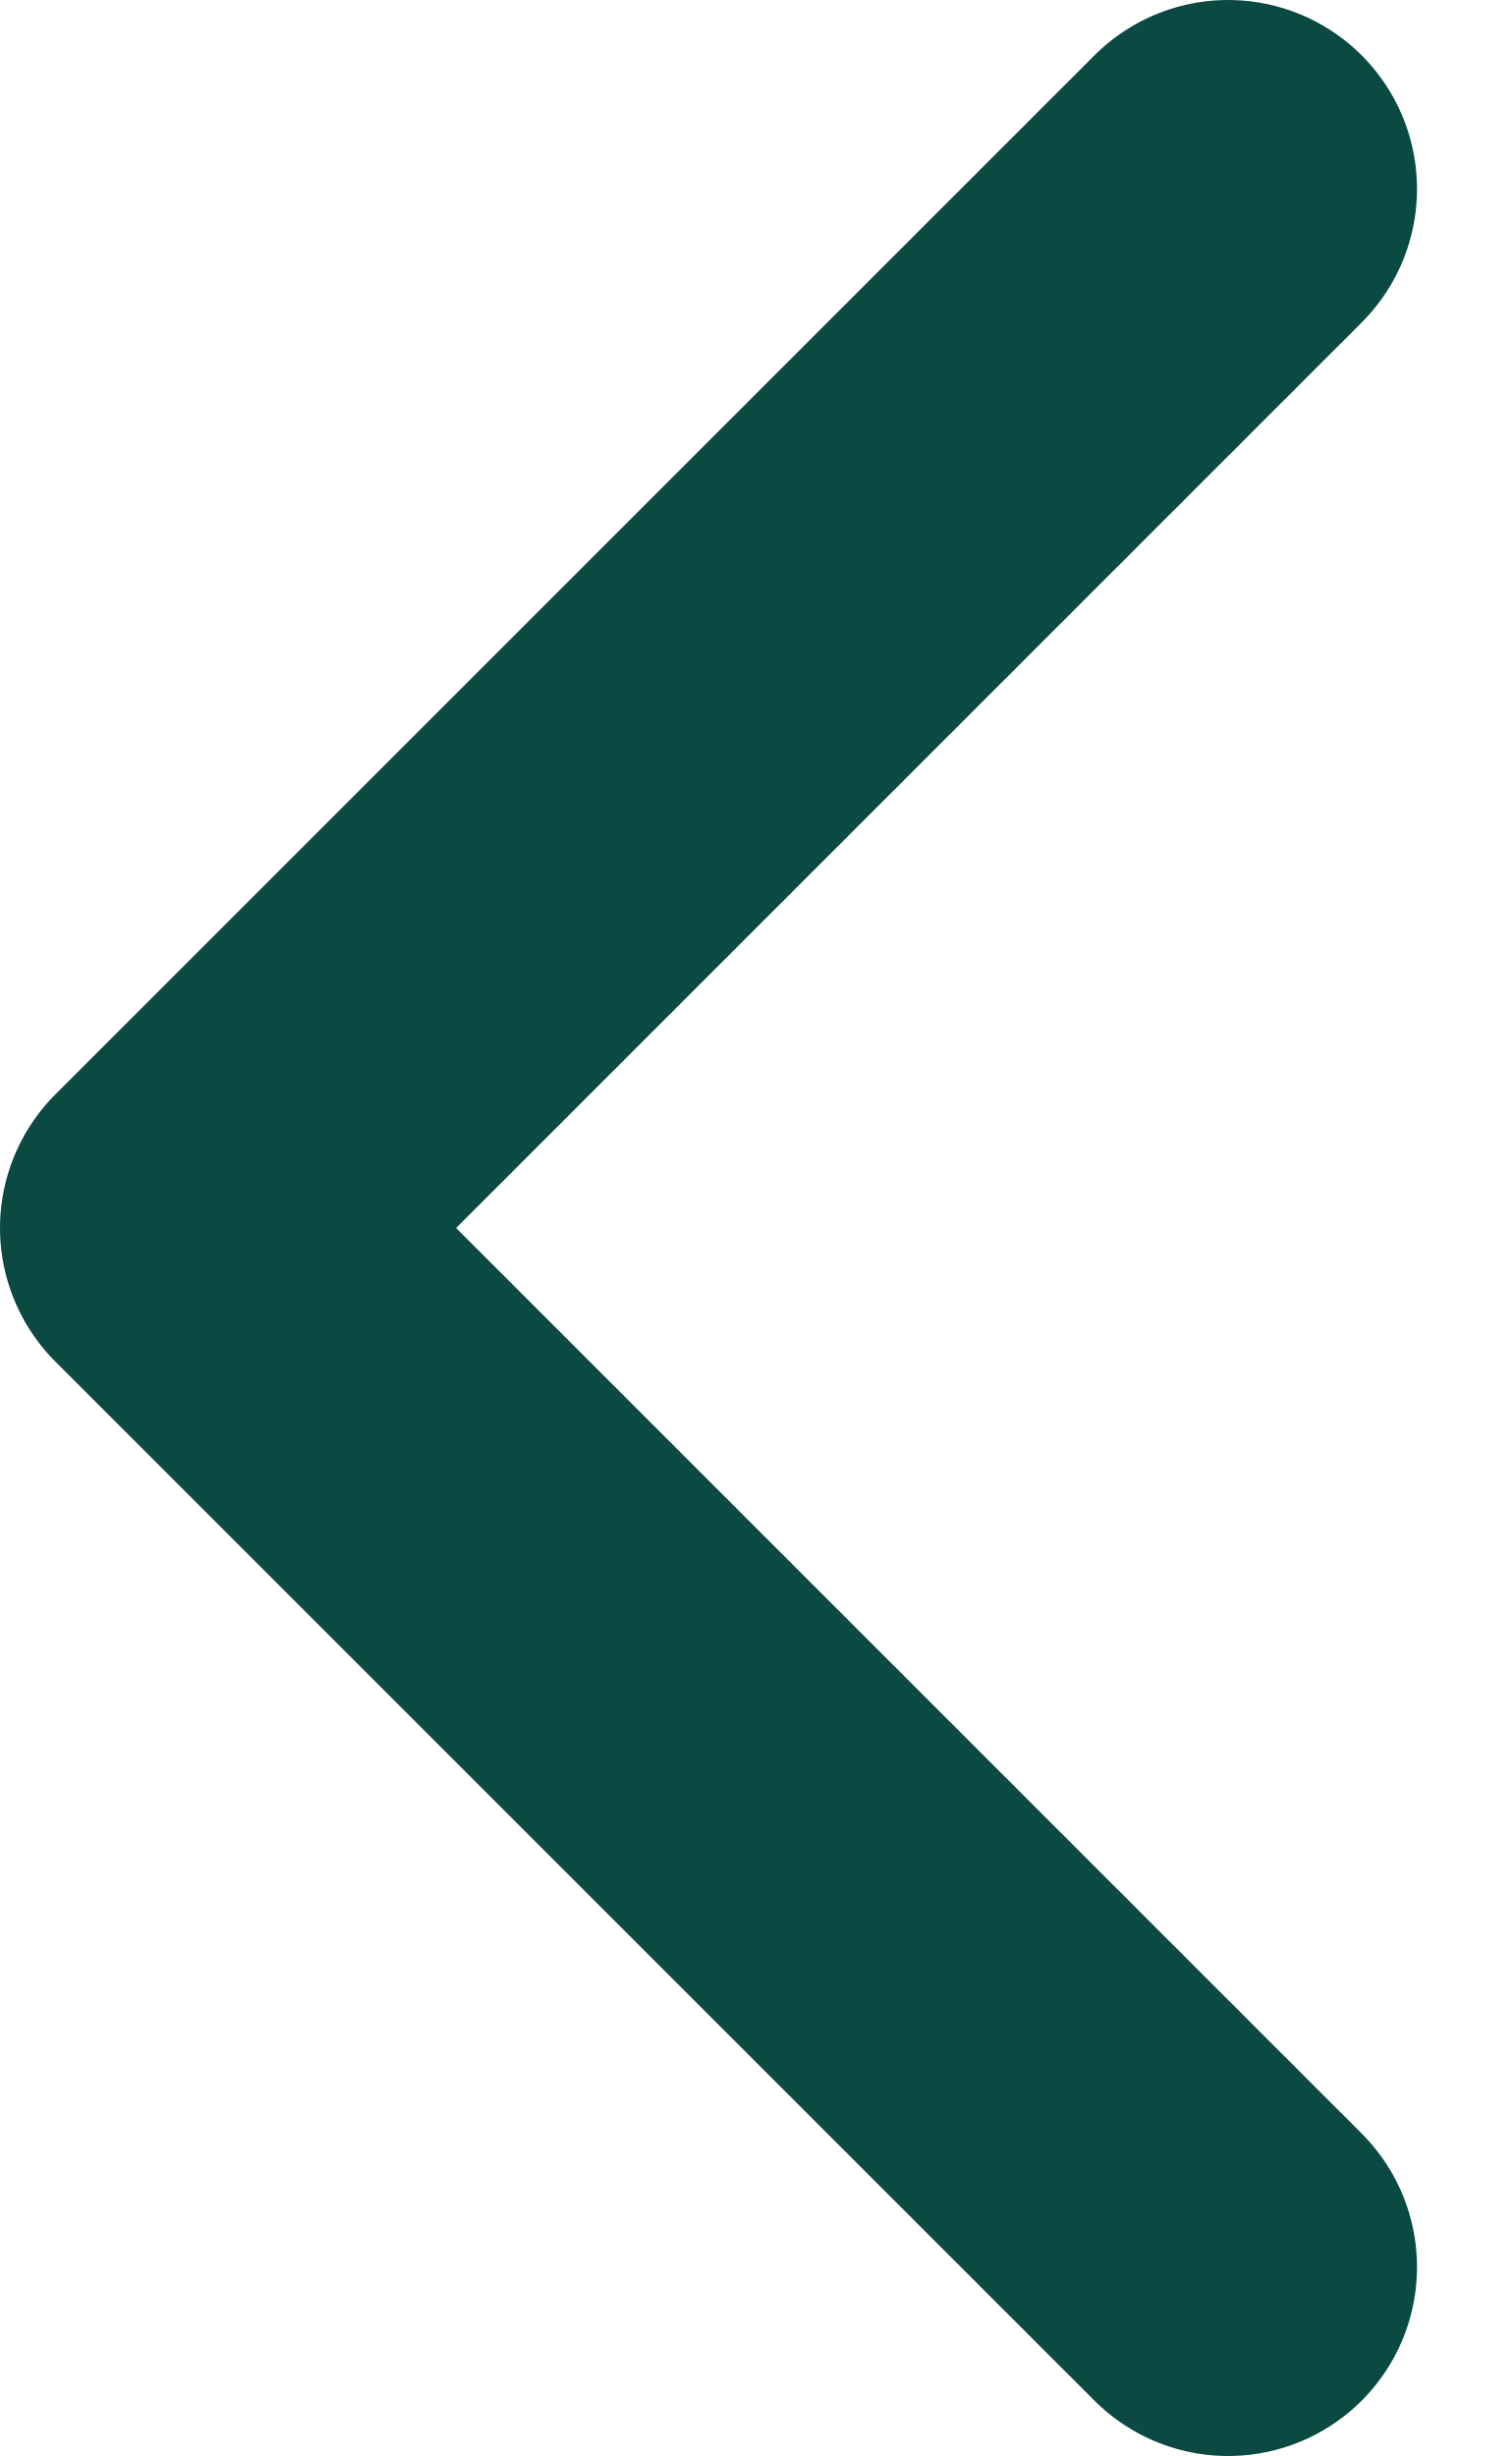
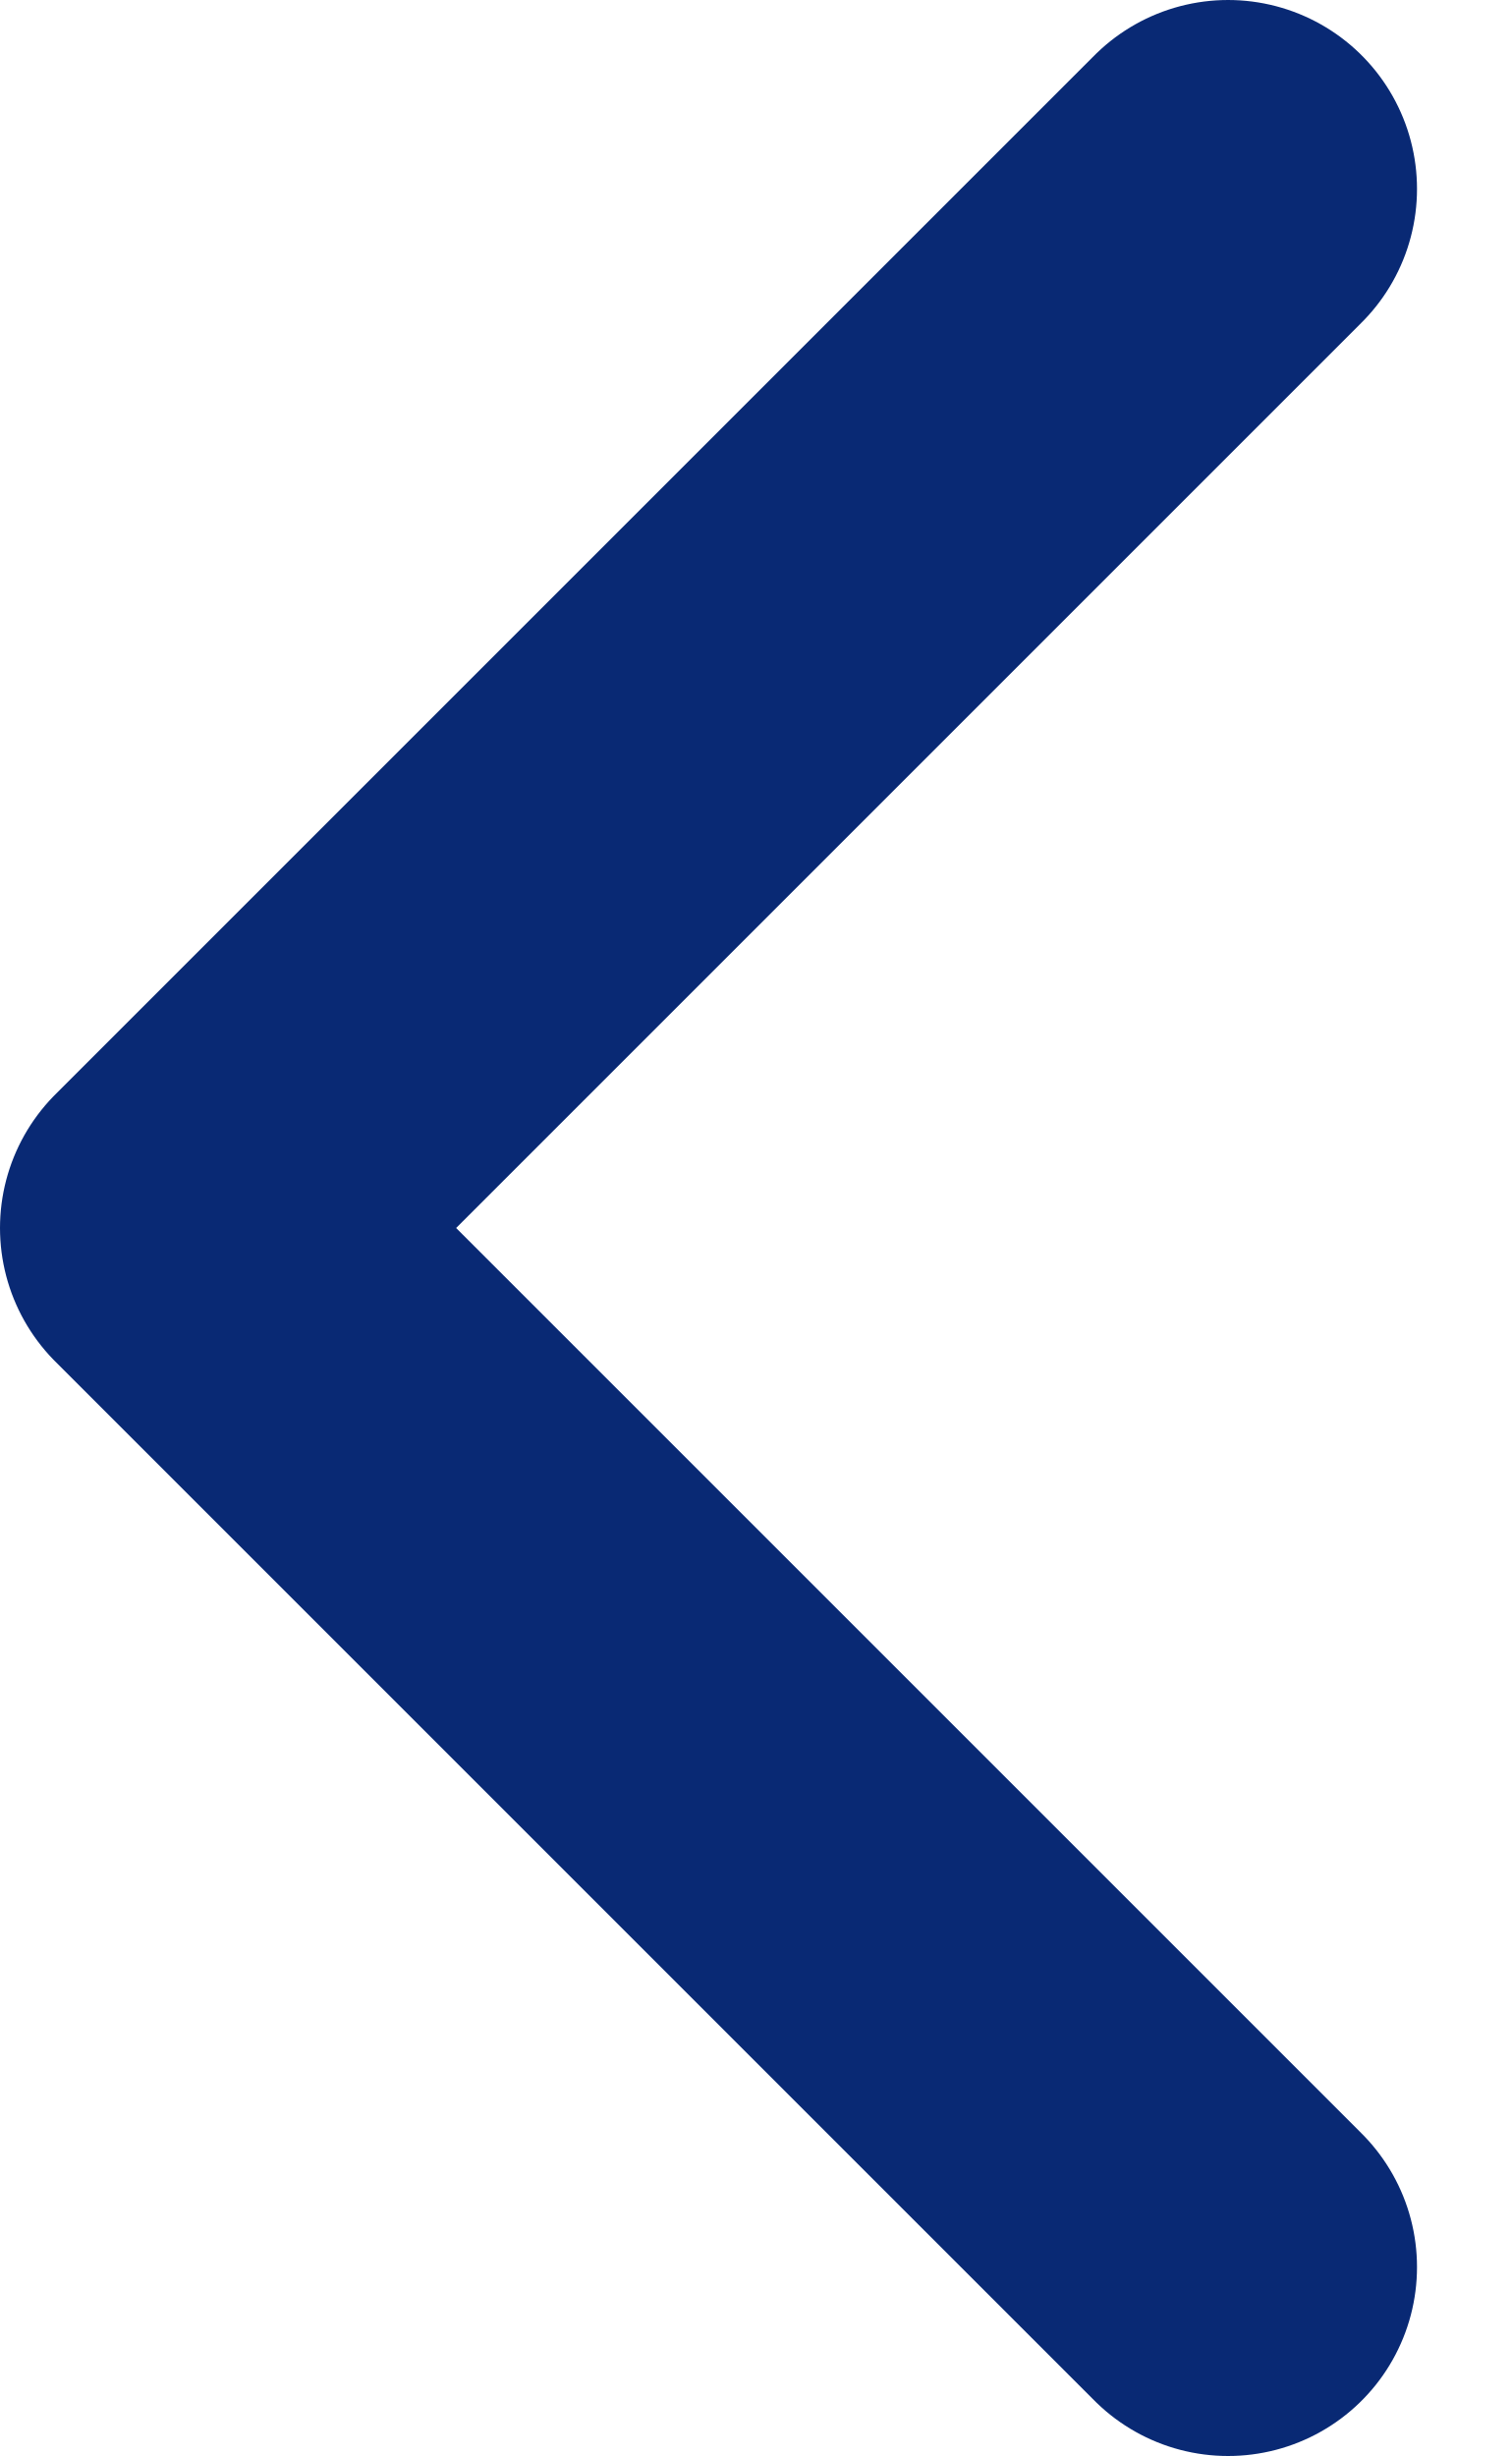
<svg xmlns="http://www.w3.org/2000/svg" width="8" height="13" viewBox="0 0 8 13" fill="none">
-   <path d="M6.5 1L1 6.5L6.5 12" stroke="#0b4943" stroke-width="2" stroke-linecap="round" stroke-linejoin="round" />
+   <path d="M6.5 1L1 6.5L6.5 12" stroke="#092974" stroke-width="2" stroke-linecap="round" stroke-linejoin="round" />
</svg>
